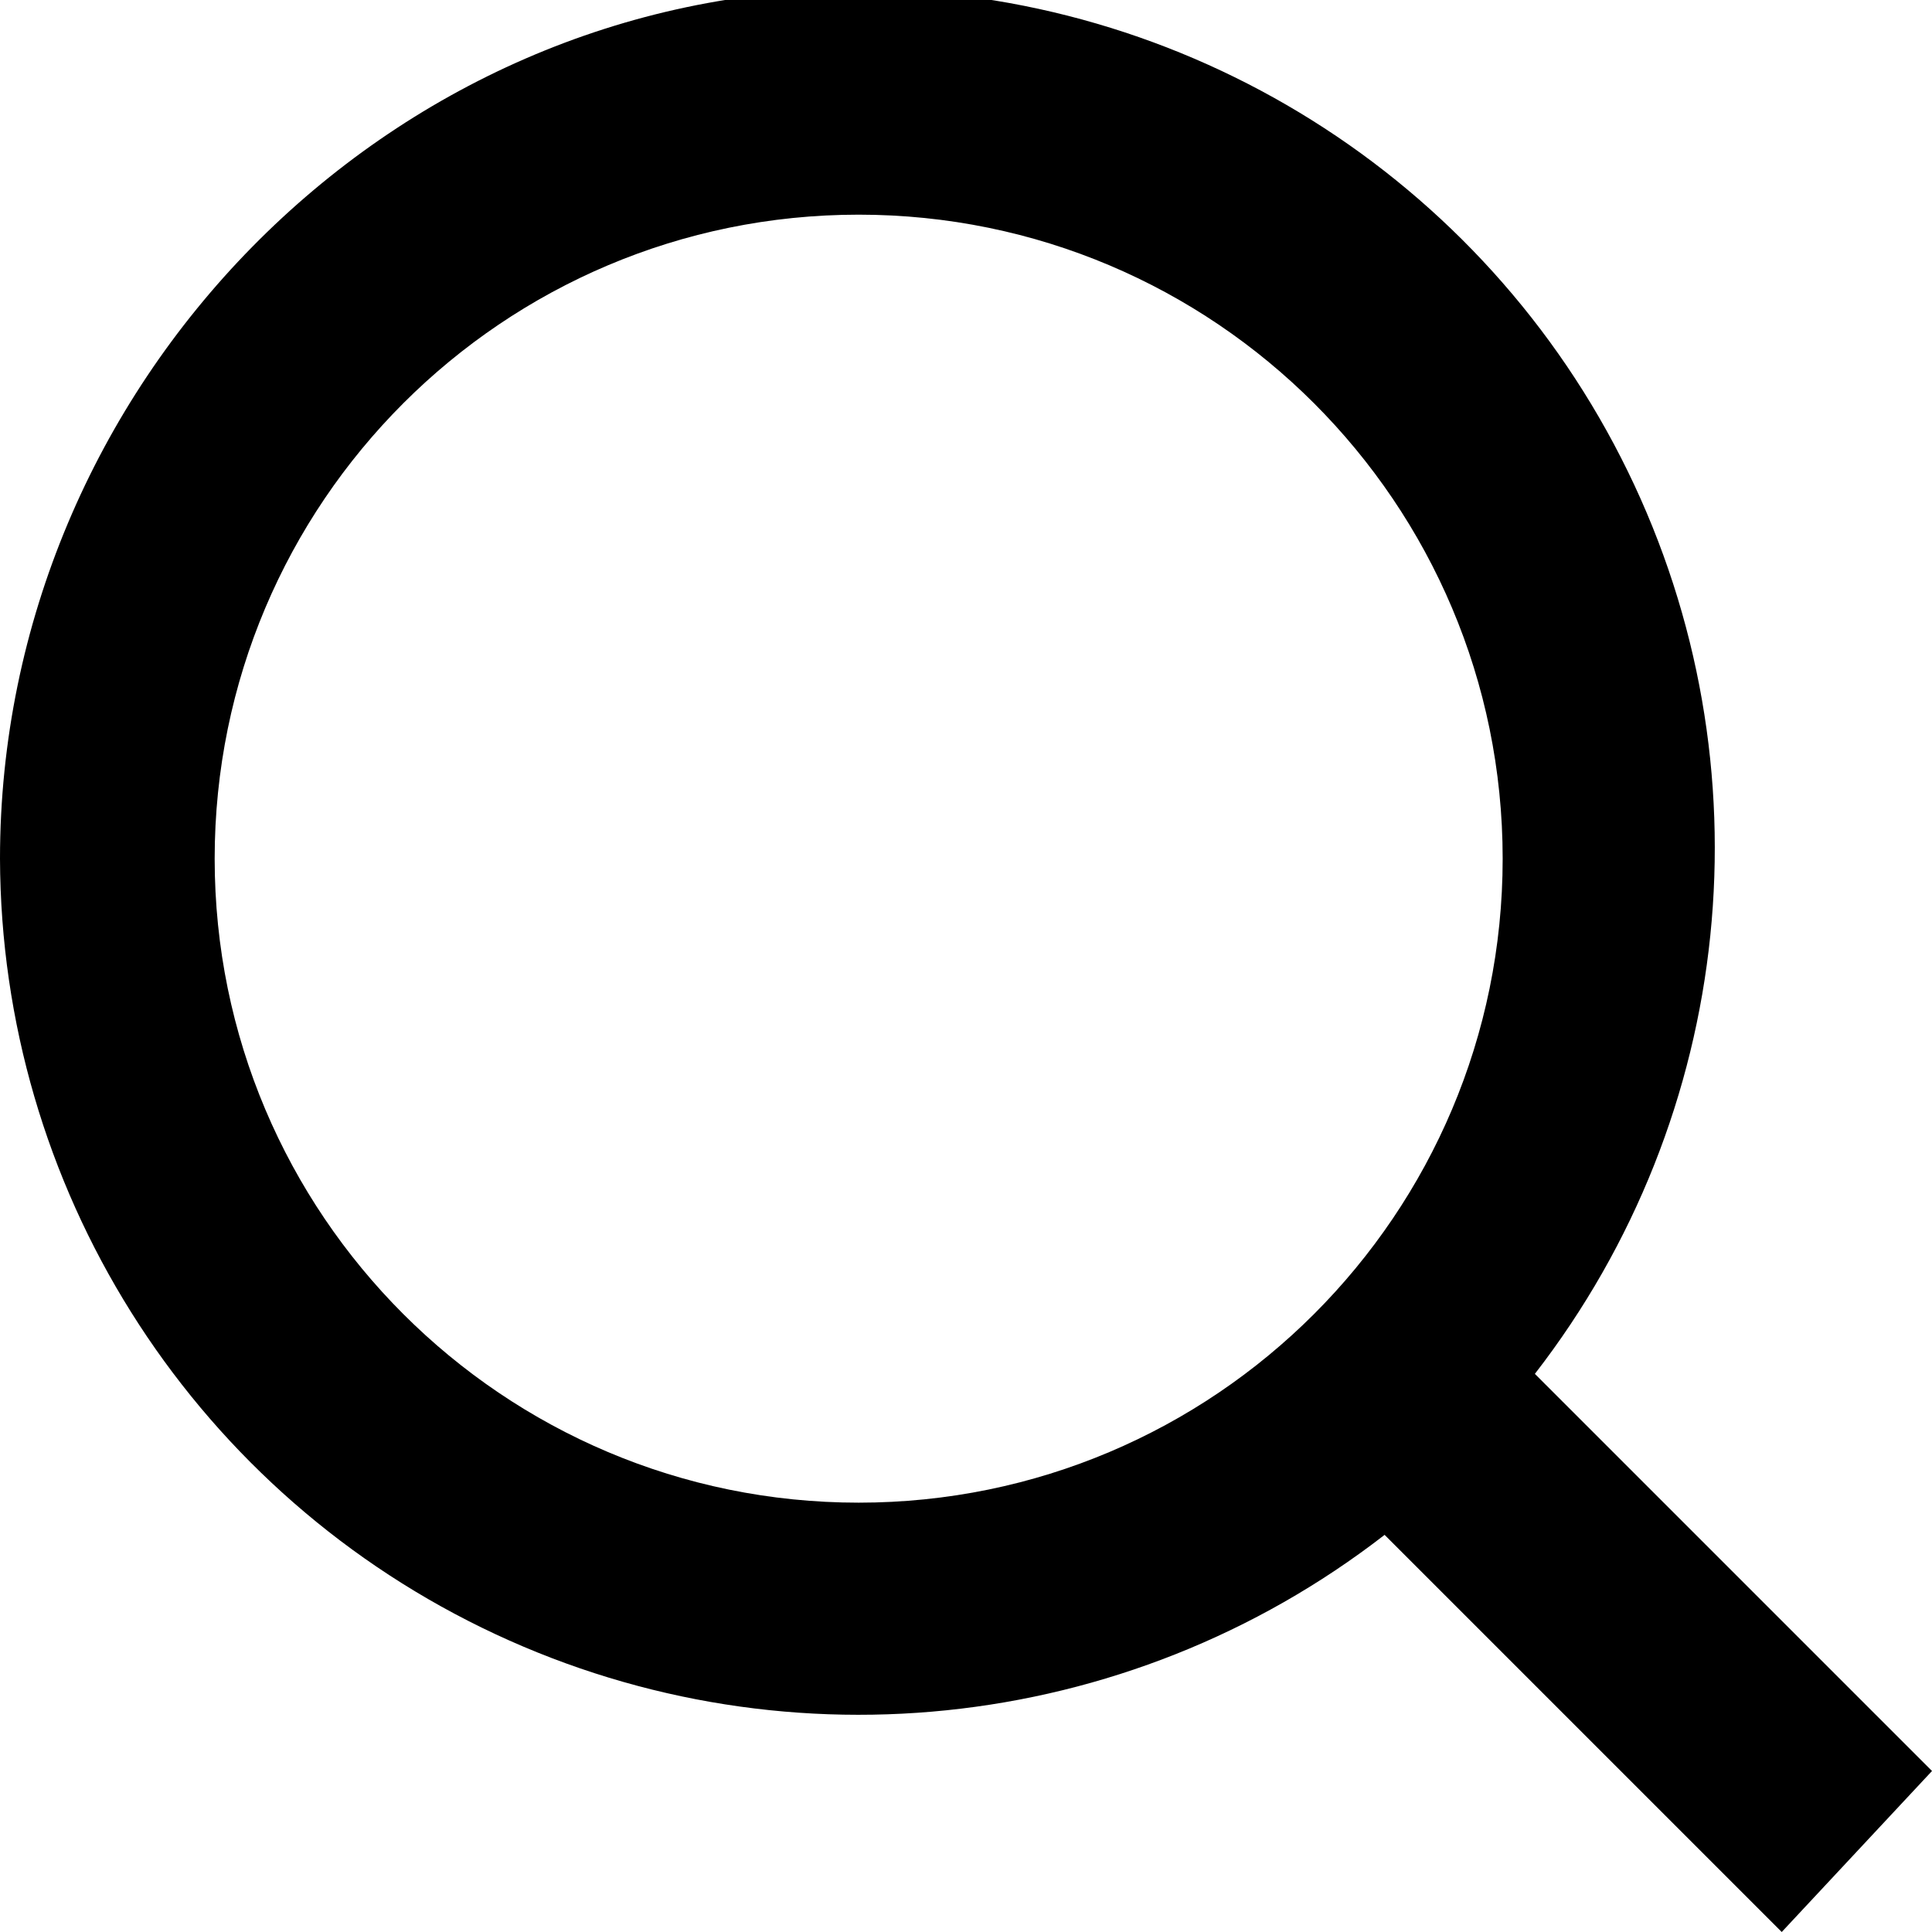
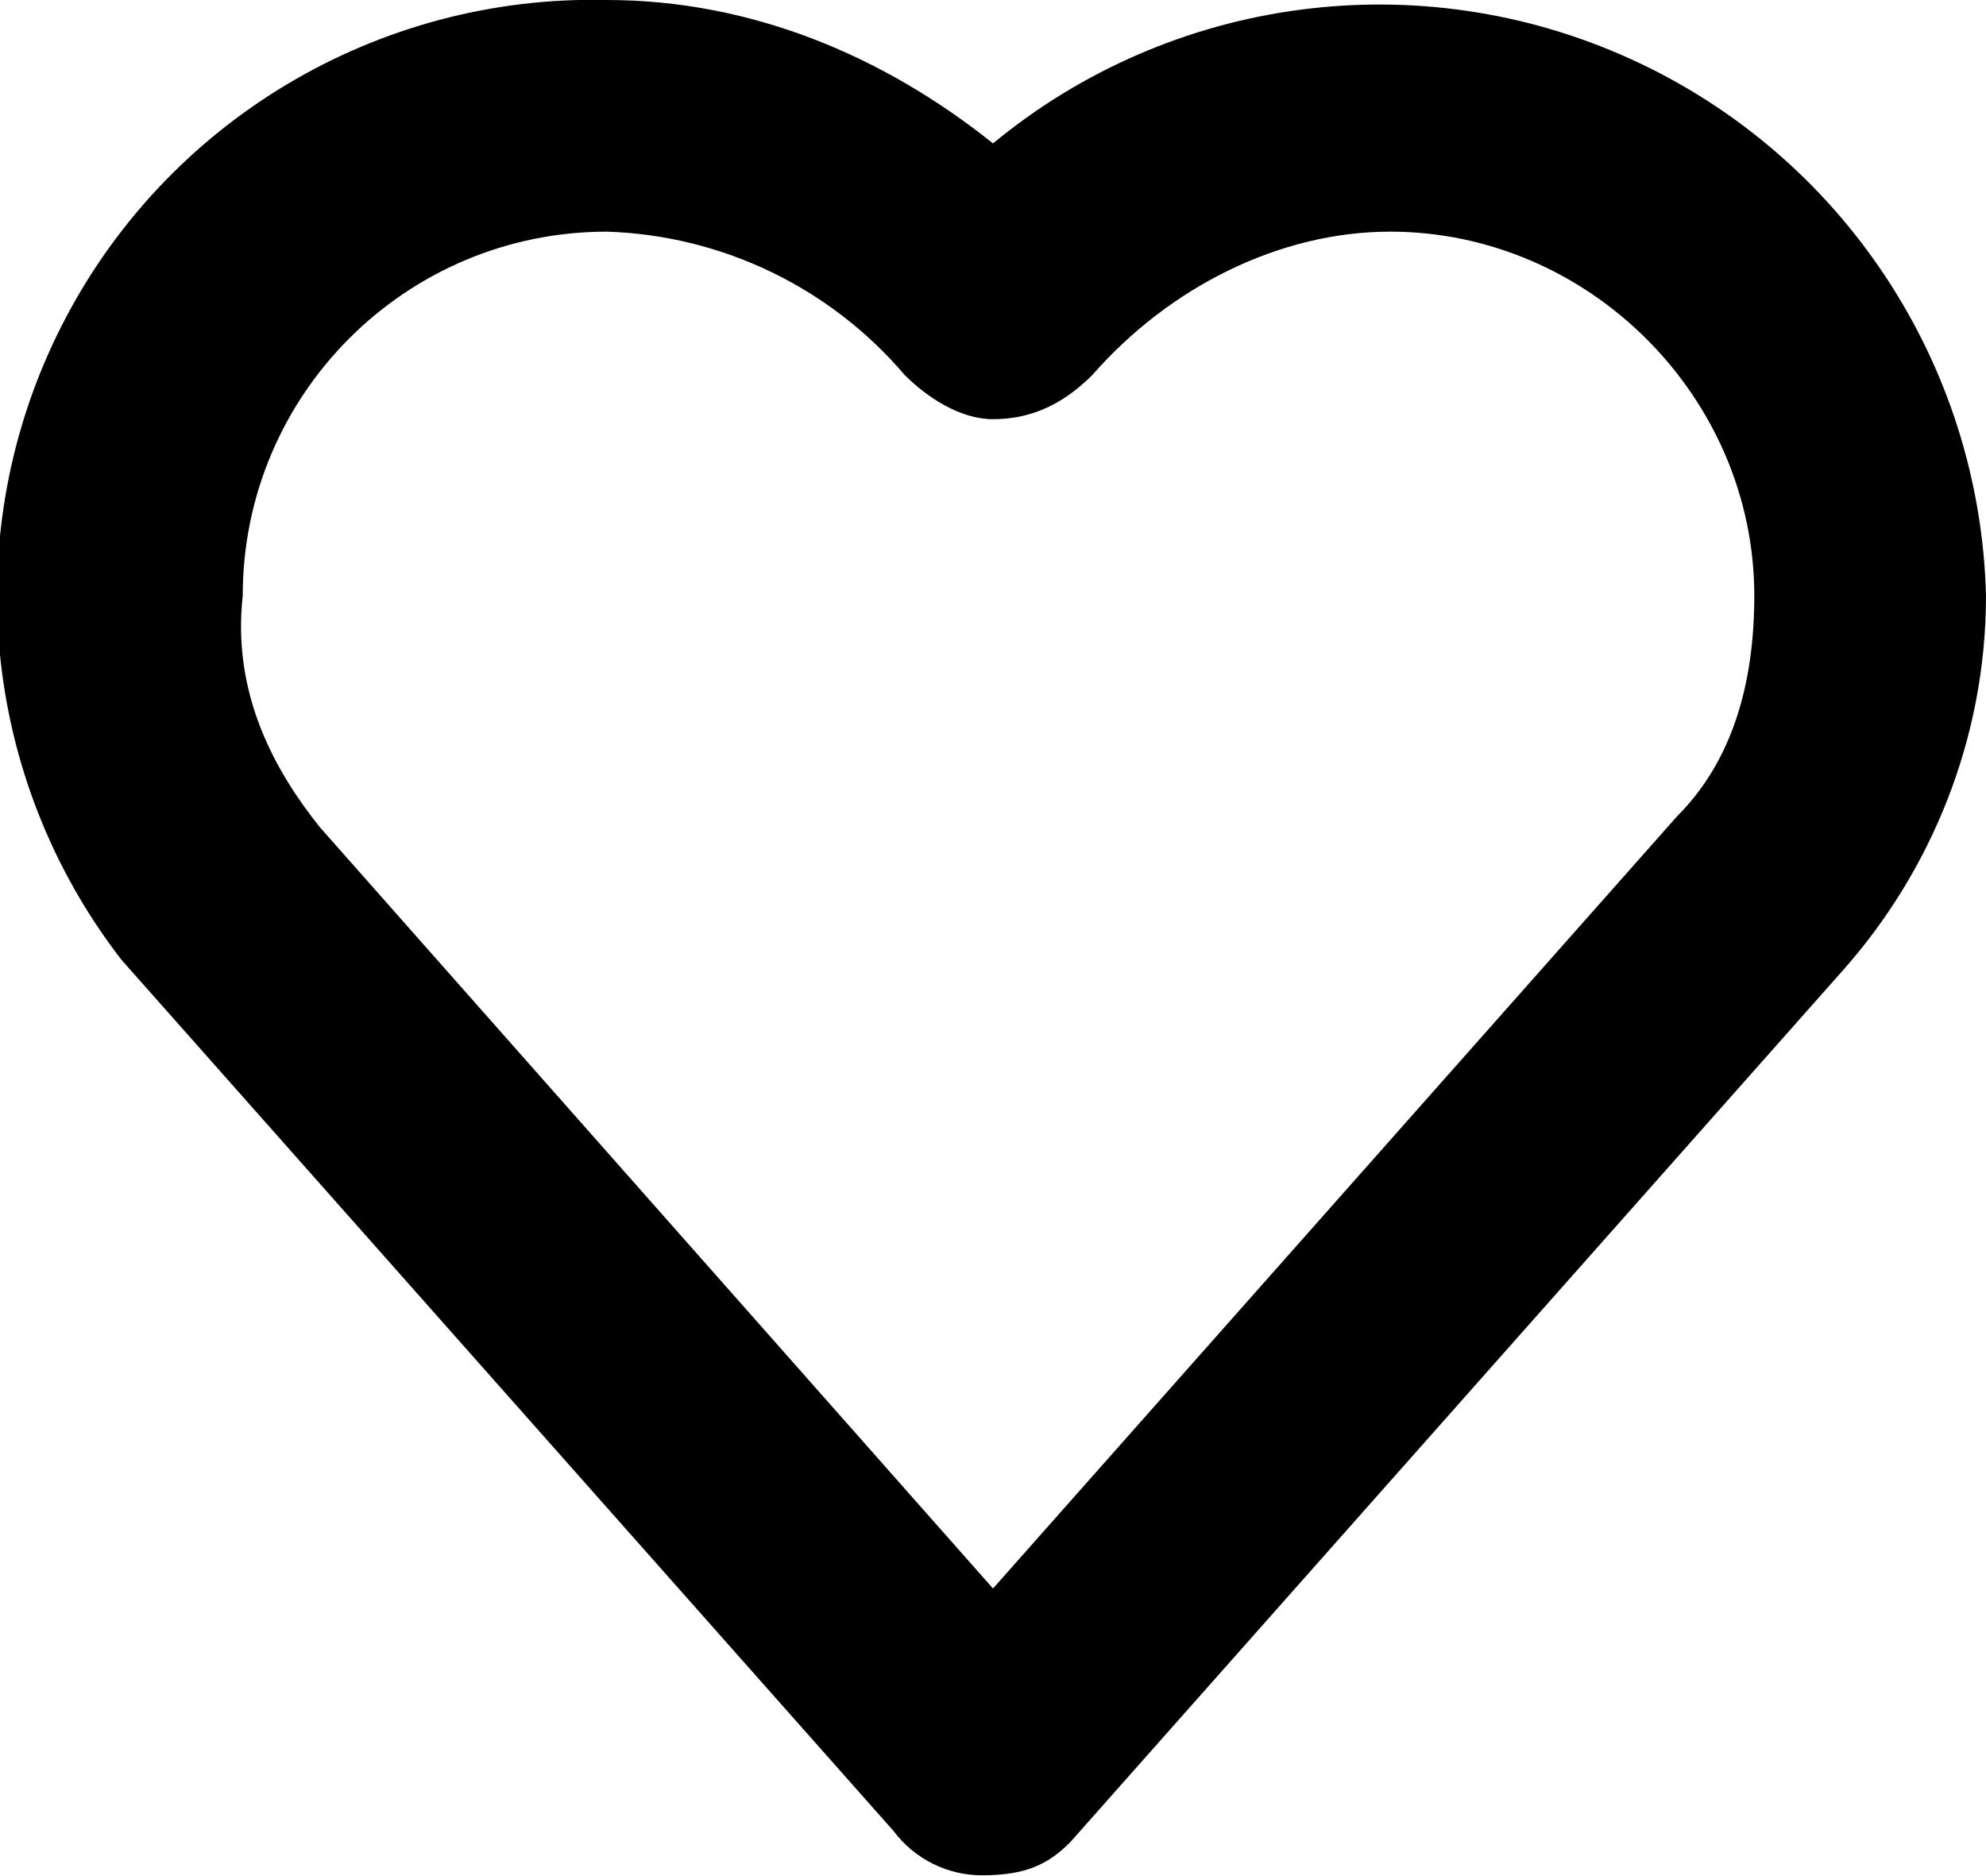
- <svg xmlns="http://www.w3.org/2000/svg" width="18" height="18" fill="none">
-   <path d="m18 16.5-3.7-3.7A8 8 0 0 0 8-.1C3.6-.1 0 3.6 0 8a8 8 0 0 0 12.9 6.3l3.7 3.7 1.4-1.5ZM8 14a6 6 0 0 1-6-6 6 6 0 0 1 6-6 6 6 0 0 1 6 6 6 6 0 0 1-6 6Z" fill="#000" />
+ <svg xmlns="http://www.w3.org/2000/svg" width="18" height="17" fill="none">
+   <path d="M8.9 17a1 1 0 0 1-.8-.4l-7-7.9A5.4 5.4 0 0 1 5.5 0C6.8 0 8 .5 9 1.3a5.5 5.5 0 0 1 9 4.1c0 1.3-.5 2.5-1.3 3.4l-7 7.9c-.2.2-.4.3-.8.3Zm-6-9.5L9 14.4l6.2-7c.5-.5.7-1.2.7-2 0-1.8-1.5-3.3-3.3-3.3-1 0-2 .5-2.7 1.3-.3.3-.6.4-.9.4-.3 0-.6-.2-.8-.4a3.7 3.7 0 0 0-2.7-1.3 3.3 3.3 0 0 0-3.3 3.3c-.1.9.3 1.6.7 2.1-.1 0-.1 0 0 0Z" fill="#000" />
</svg>
